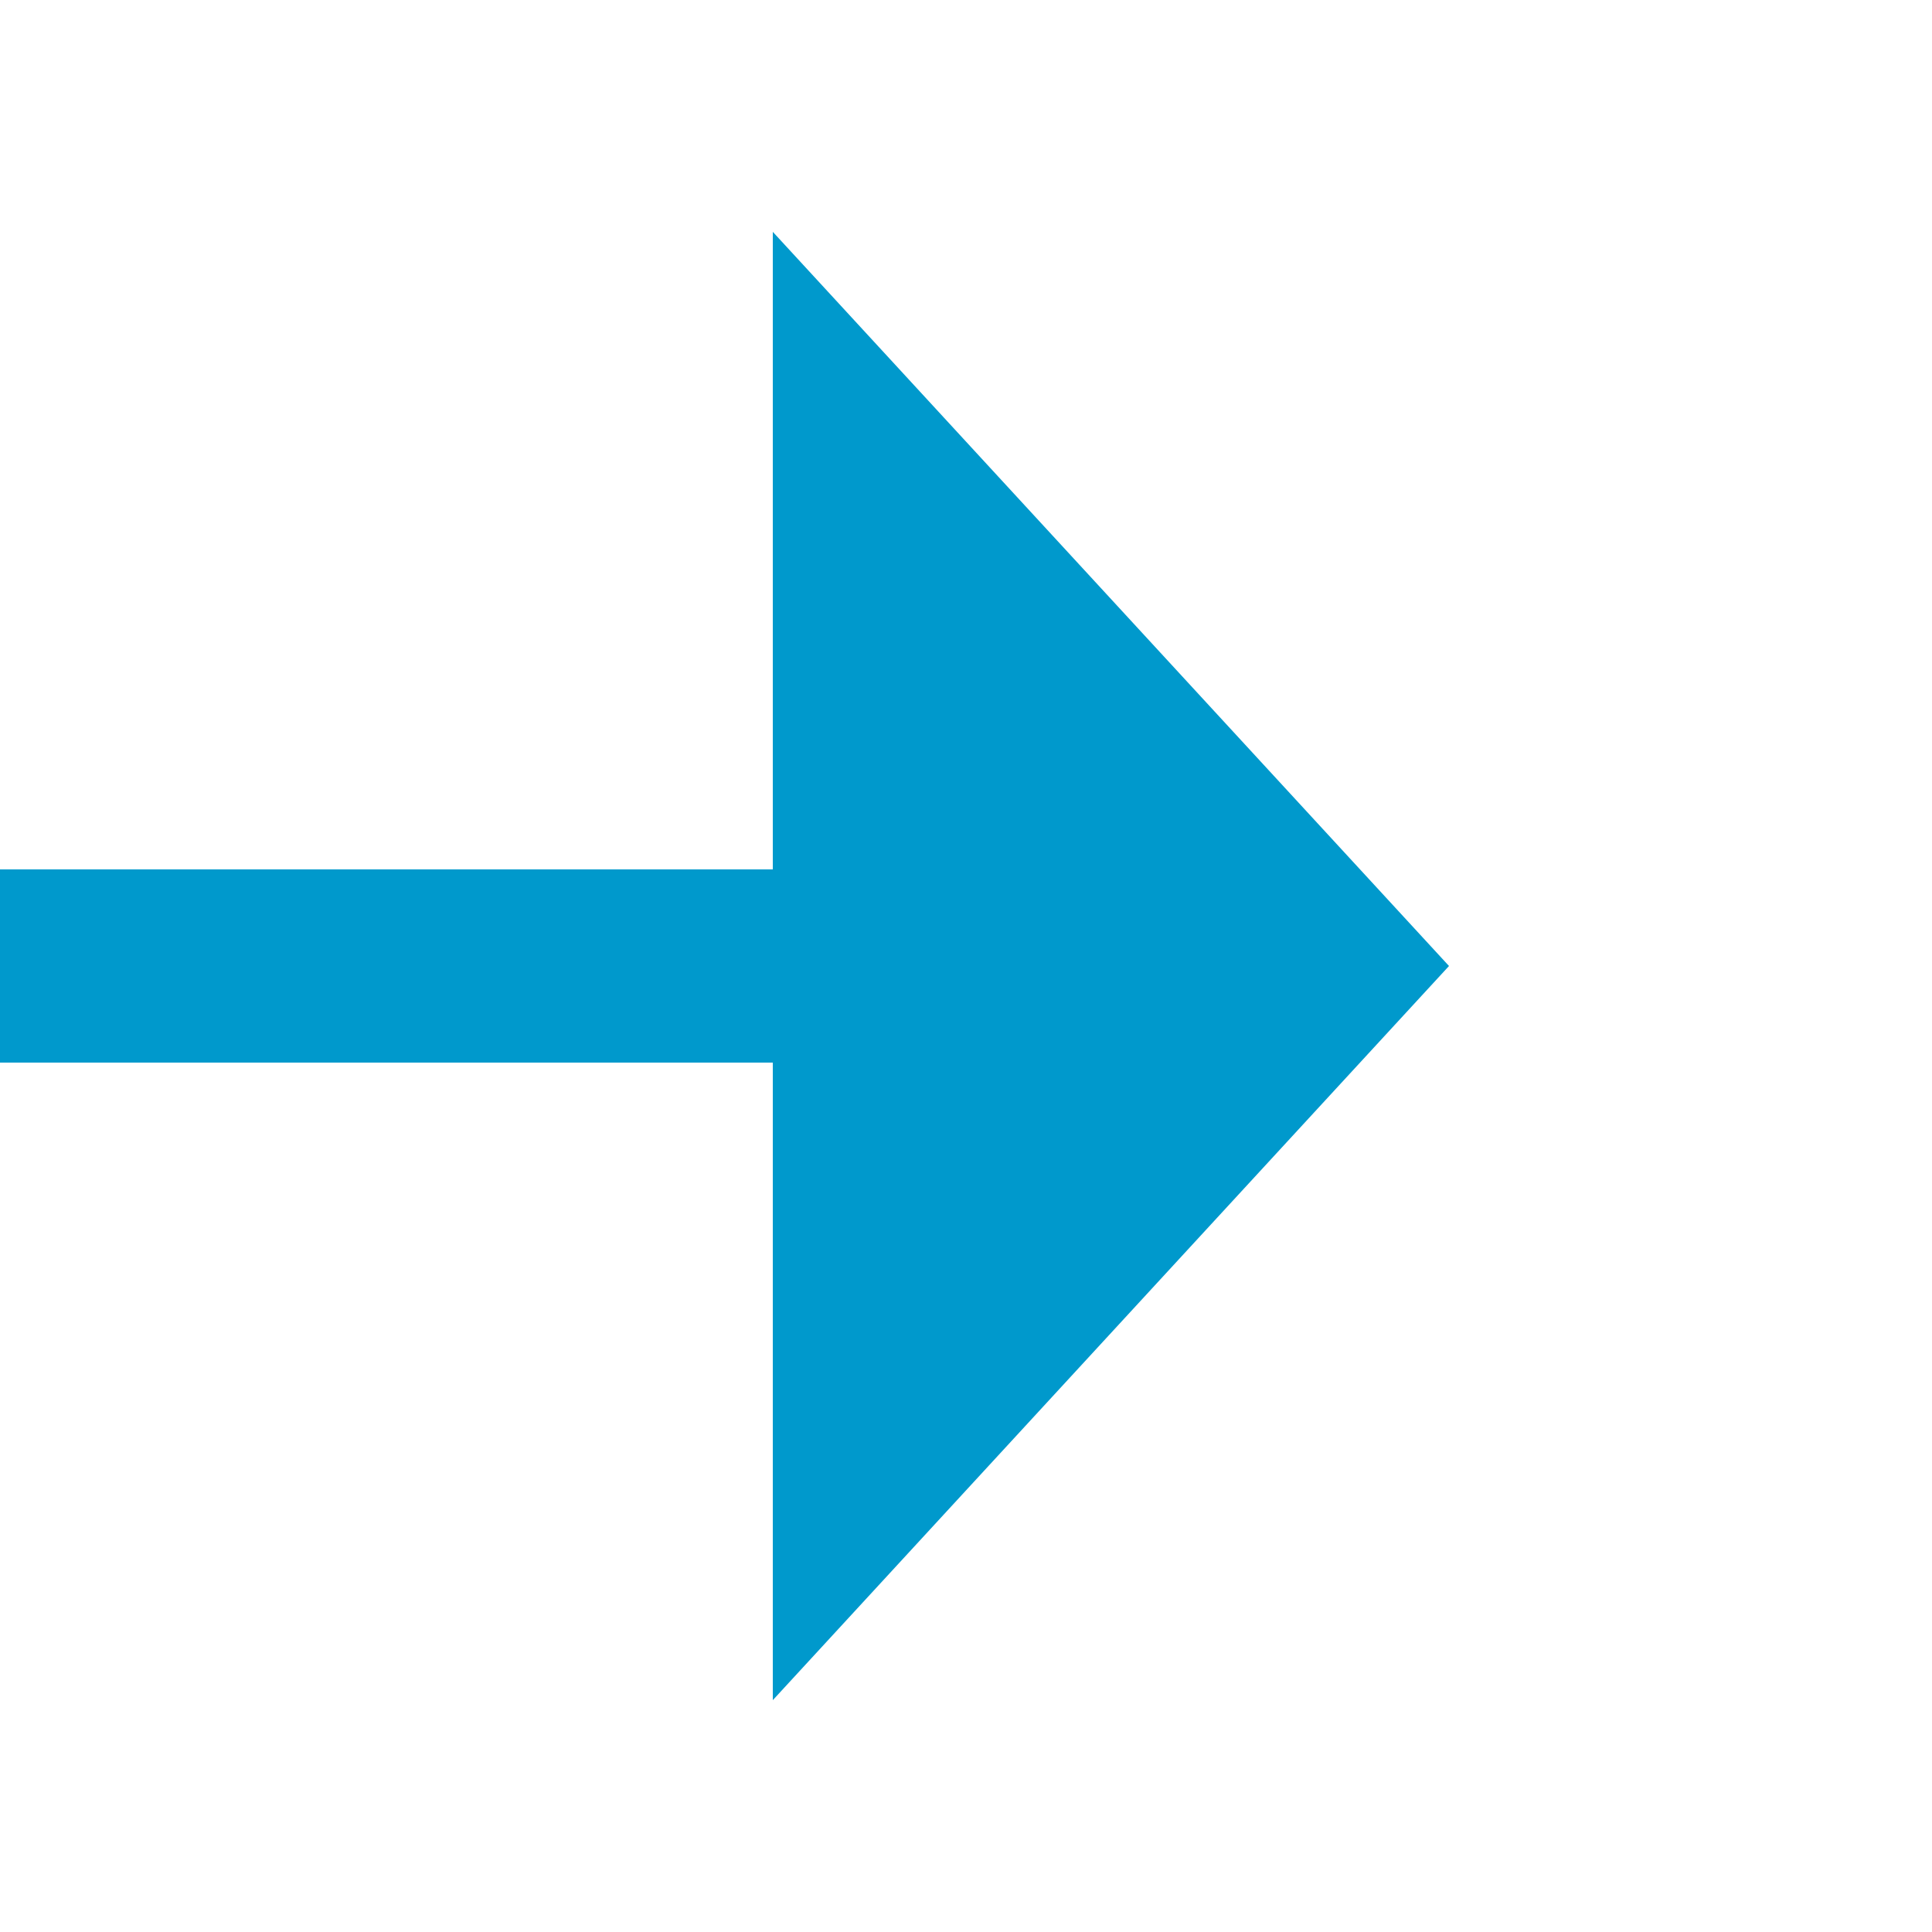
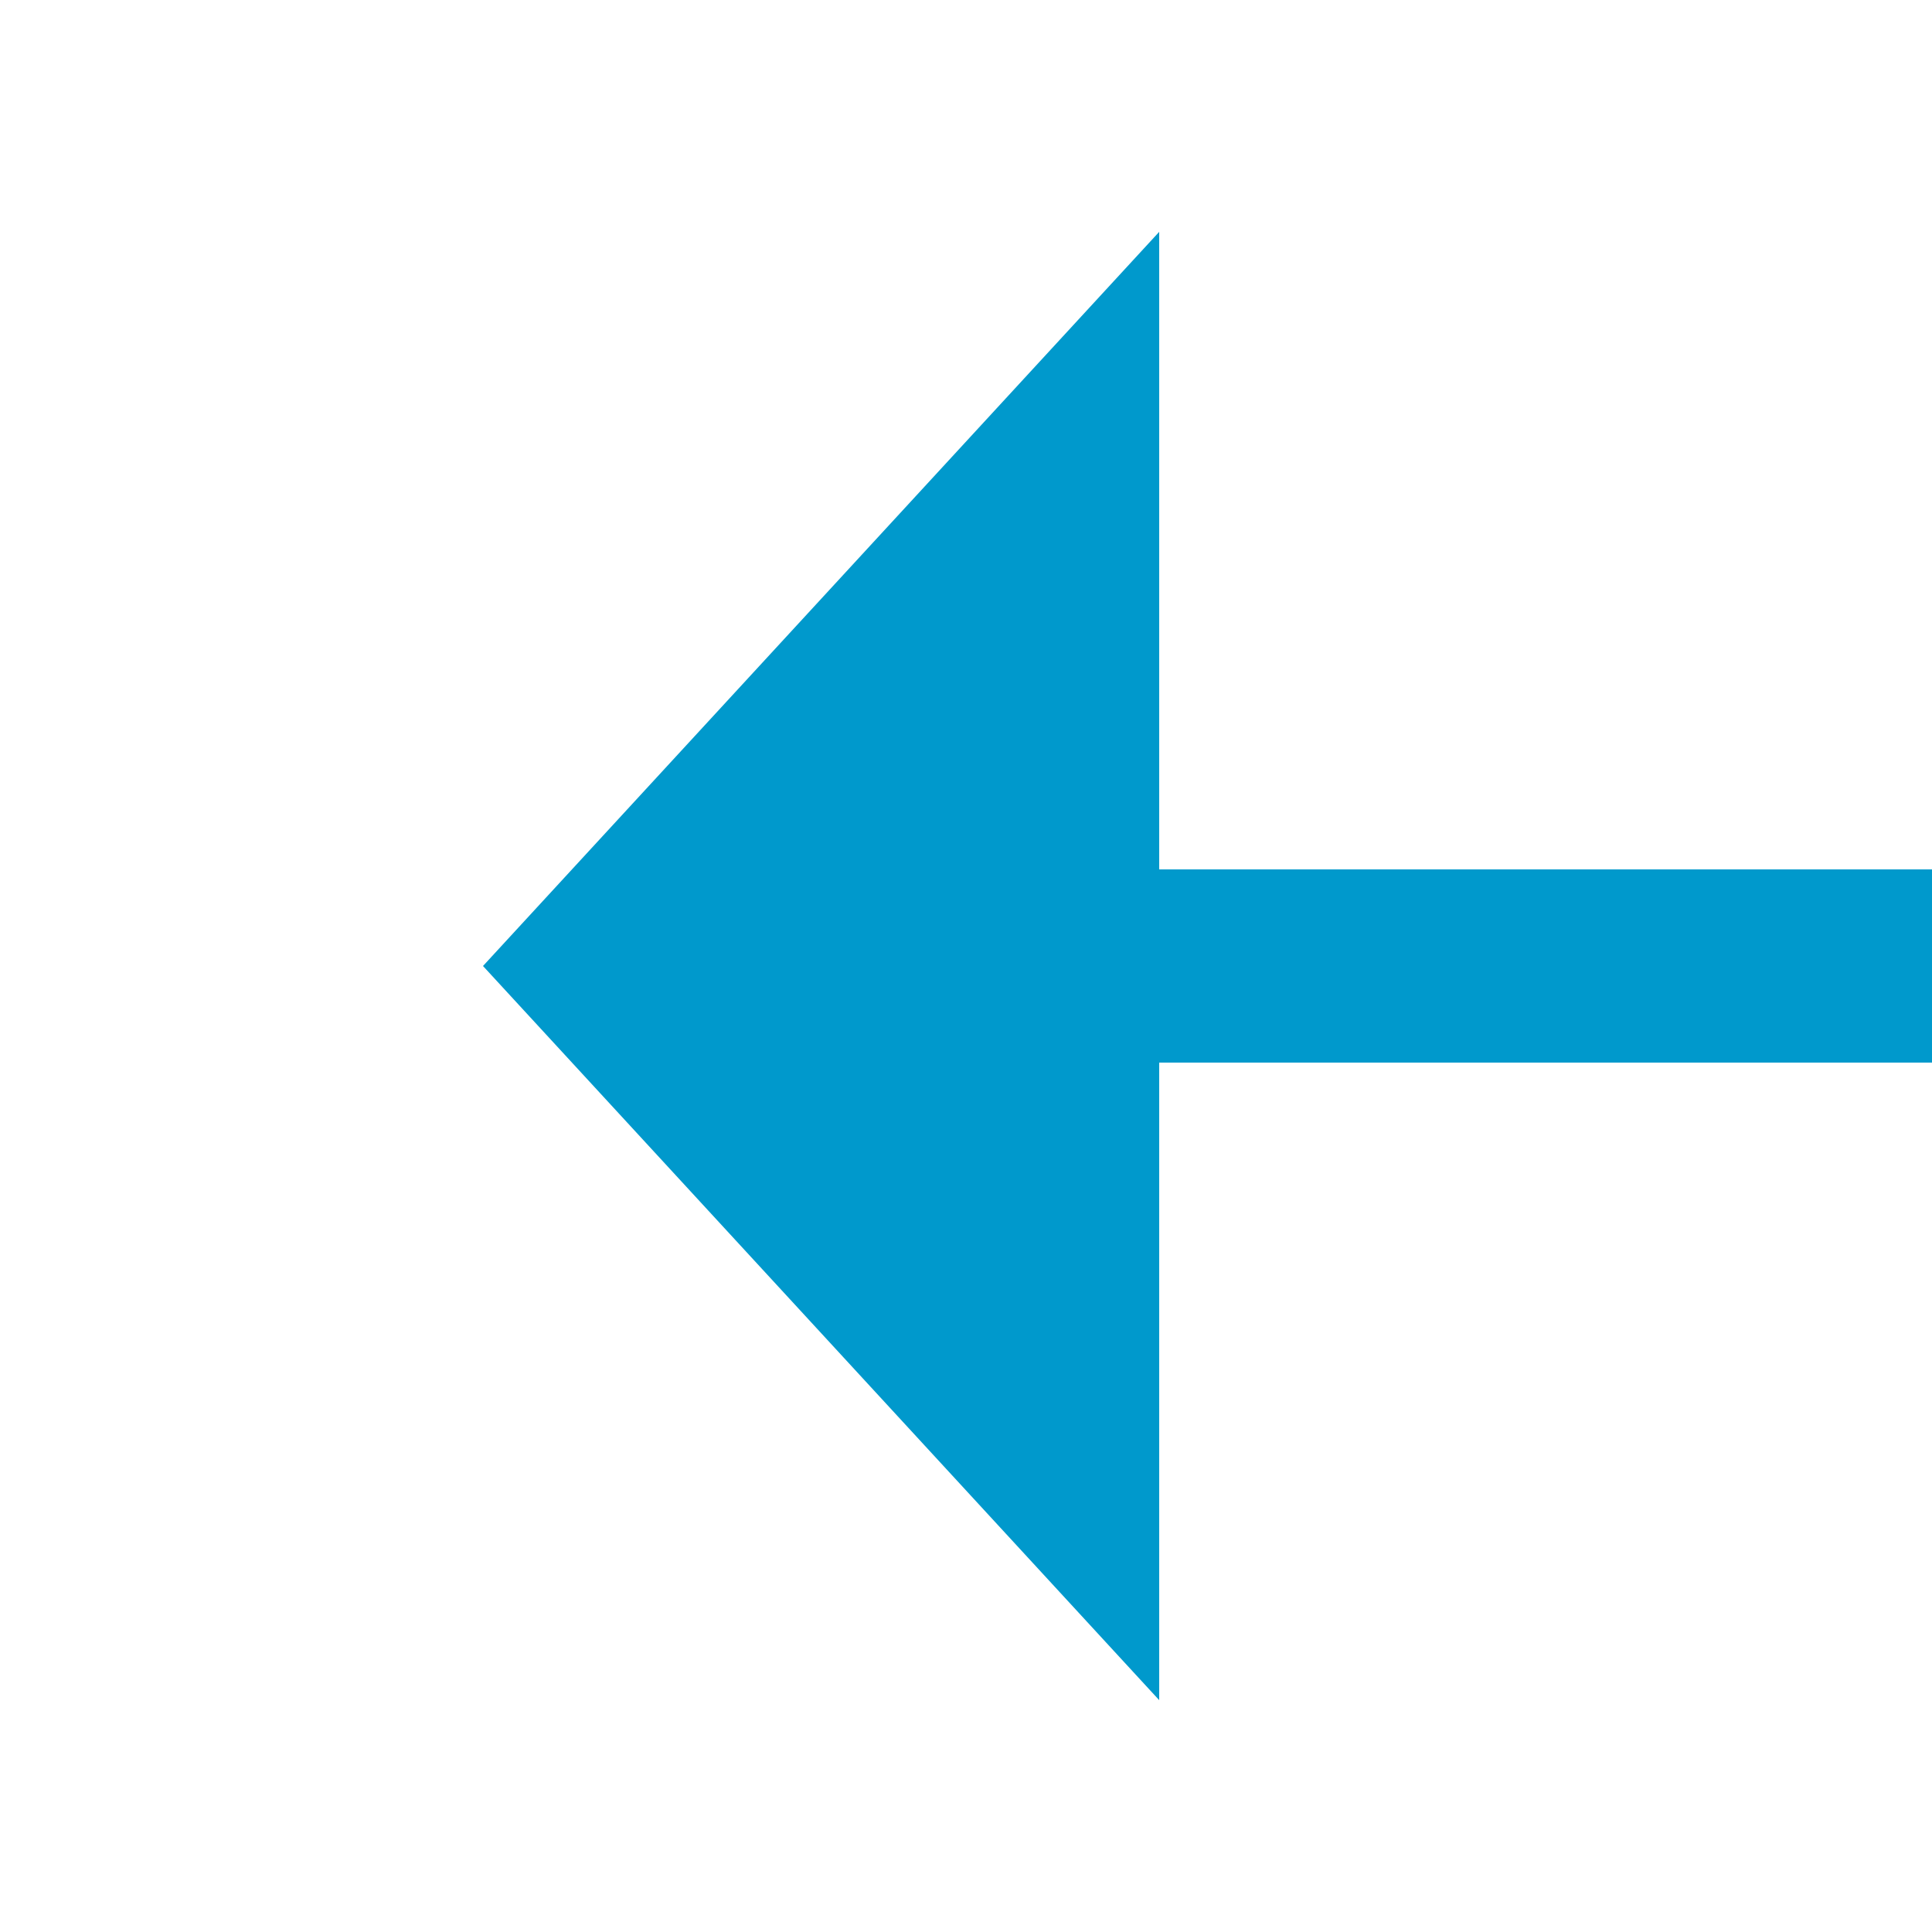
- <svg xmlns="http://www.w3.org/2000/svg" version="1.1" width="20px" height="20px" preserveAspectRatio="xMinYMid meet" viewBox="705 1009  20 18">
-   <path d="M 477 775  L 477 1013  A 5 5 0 0 0 482 1018 L 714 1018  " stroke-width="2" stroke="#0099cc" fill="none" />
-   <path d="M 713 1025.6  L 720 1018  L 713 1010.4  L 713 1025.6  Z " fill-rule="nonzero" fill="#0099cc" stroke="none" />
+ <svg xmlns="http://www.w3.org/2000/svg" version="1.1" width="20px" height="20px" preserveAspectRatio="xMinYMid meet" viewBox="816 591  20 18">
+   <path d="M 1277 493  L 1277 595  A 5 5 0 0 1 1272 600 L 827 600  " stroke-width="2" stroke="#0099cc" fill="none" />
+   <path d="M 828 592.4  L 821 600  L 828 607.6  L 828 592.4  Z " fill-rule="nonzero" fill="#0099cc" stroke="none" />
</svg>
